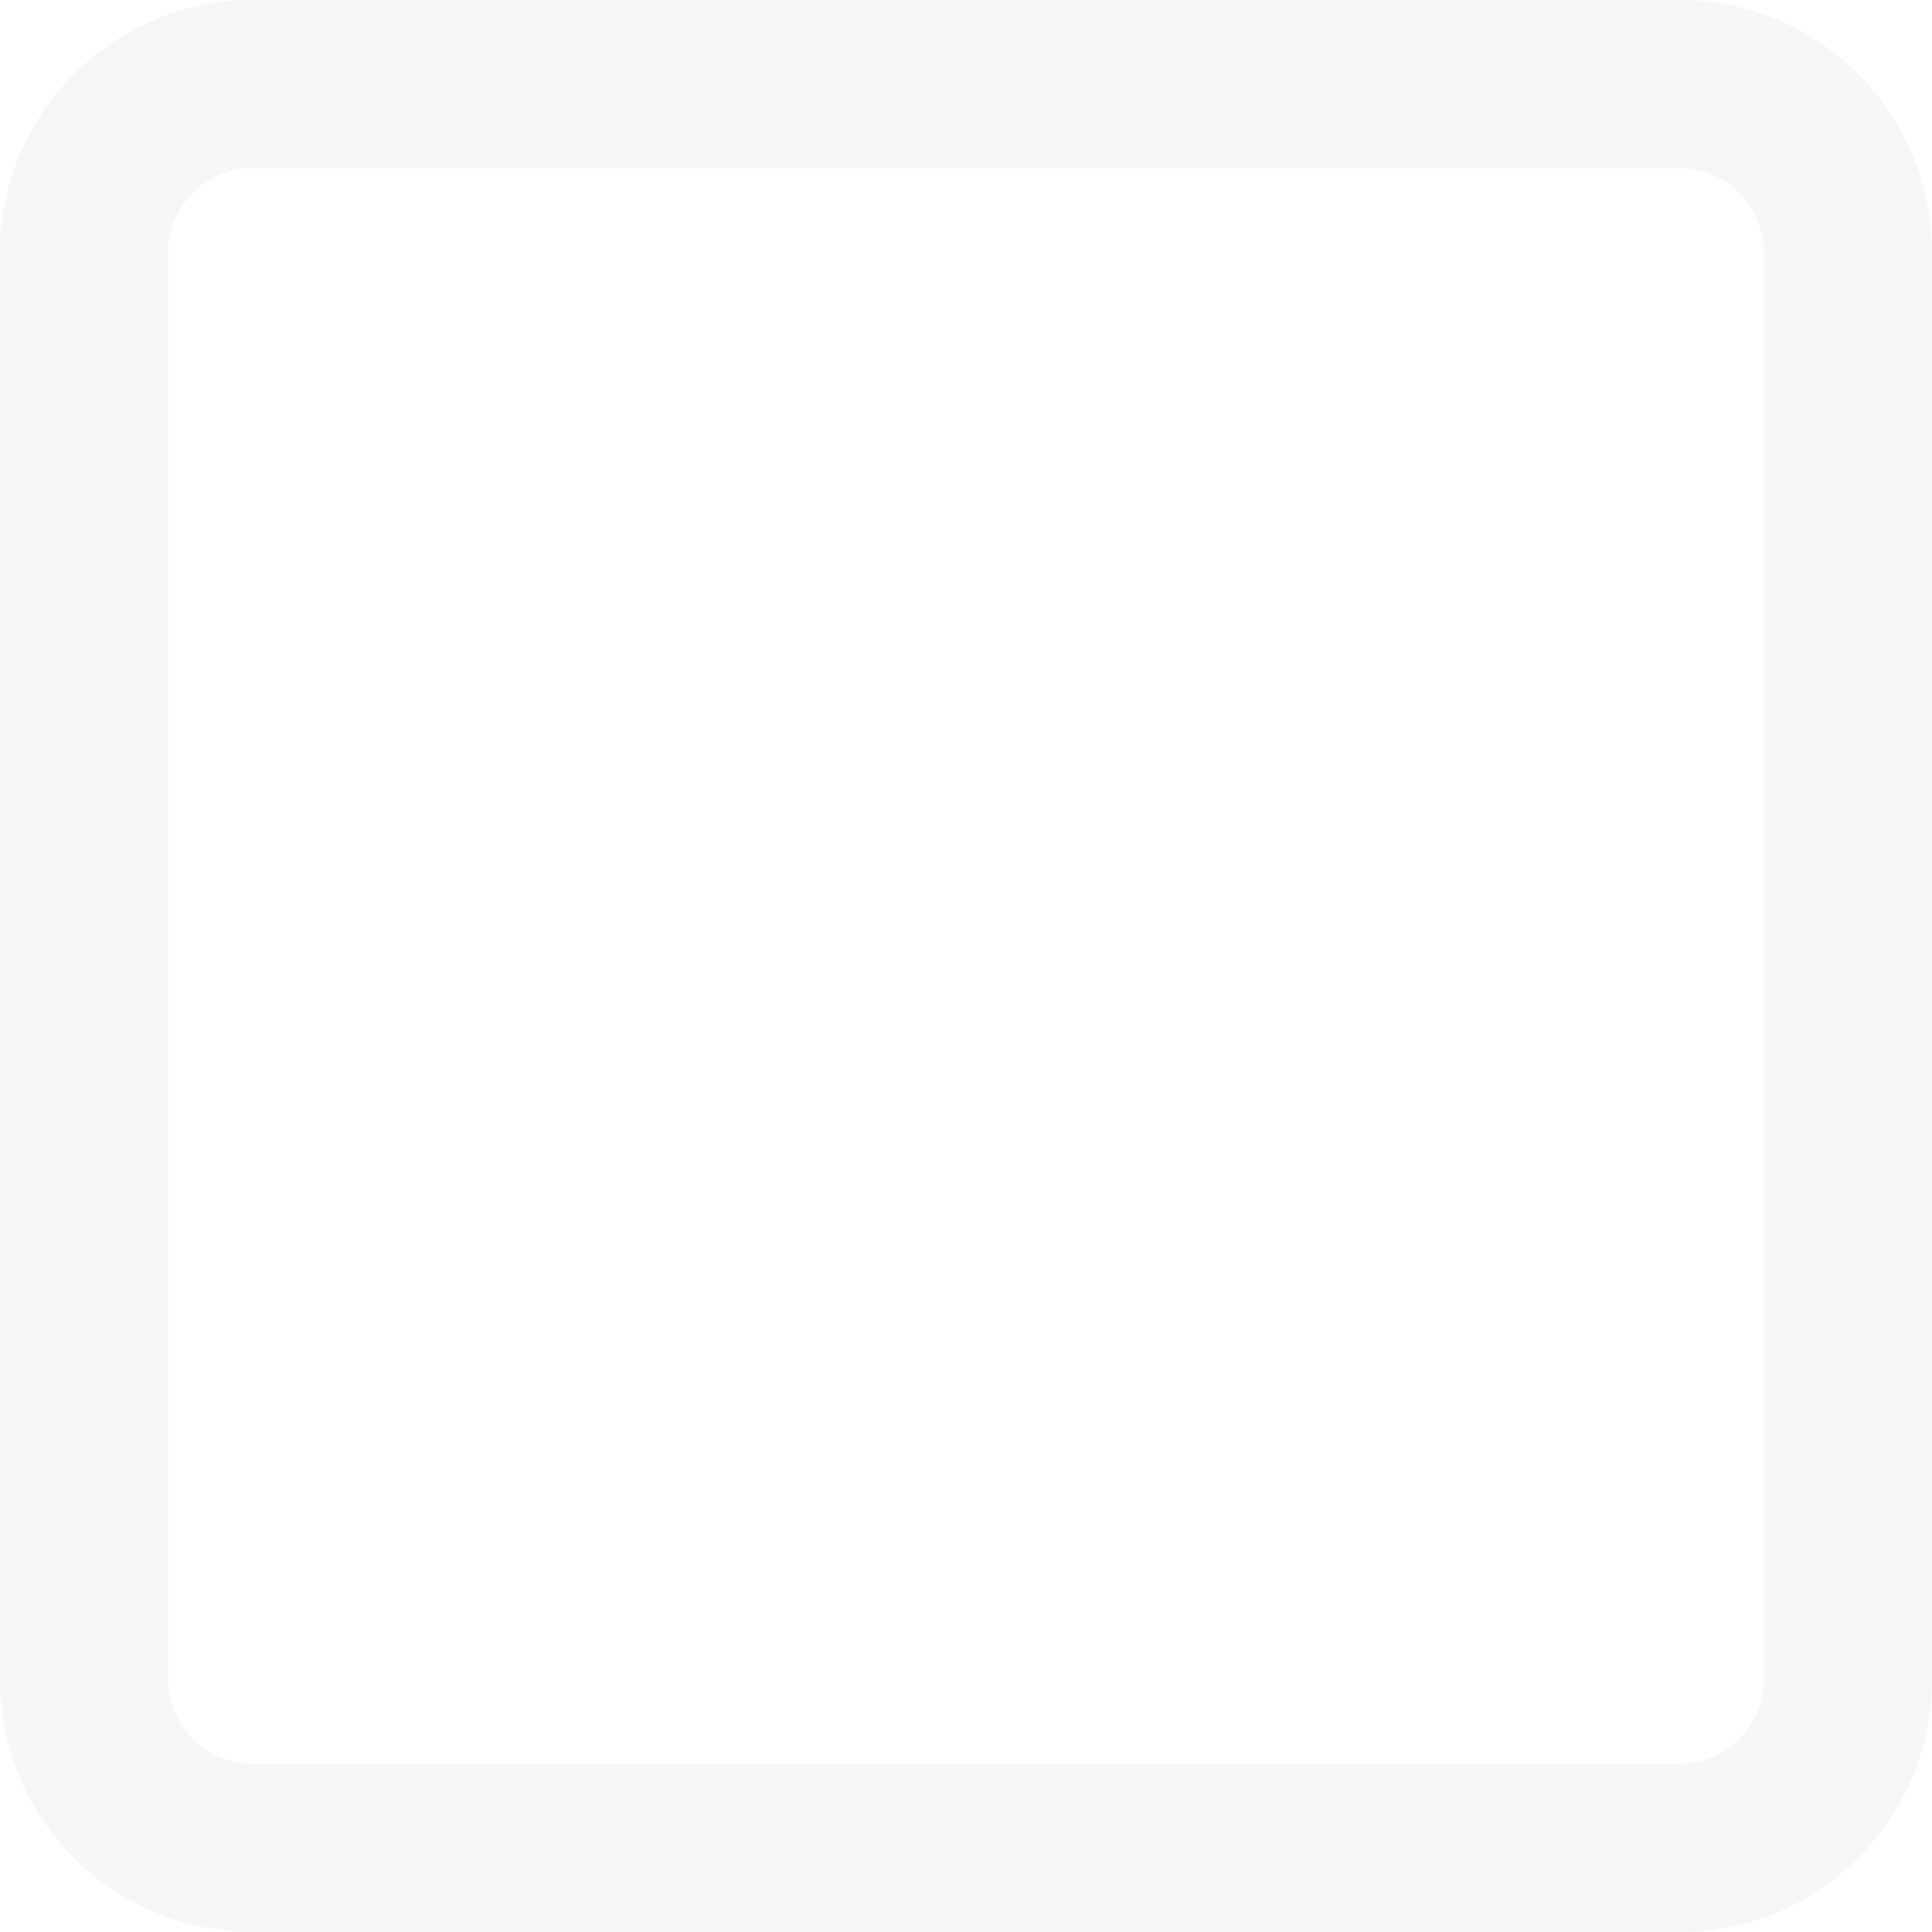
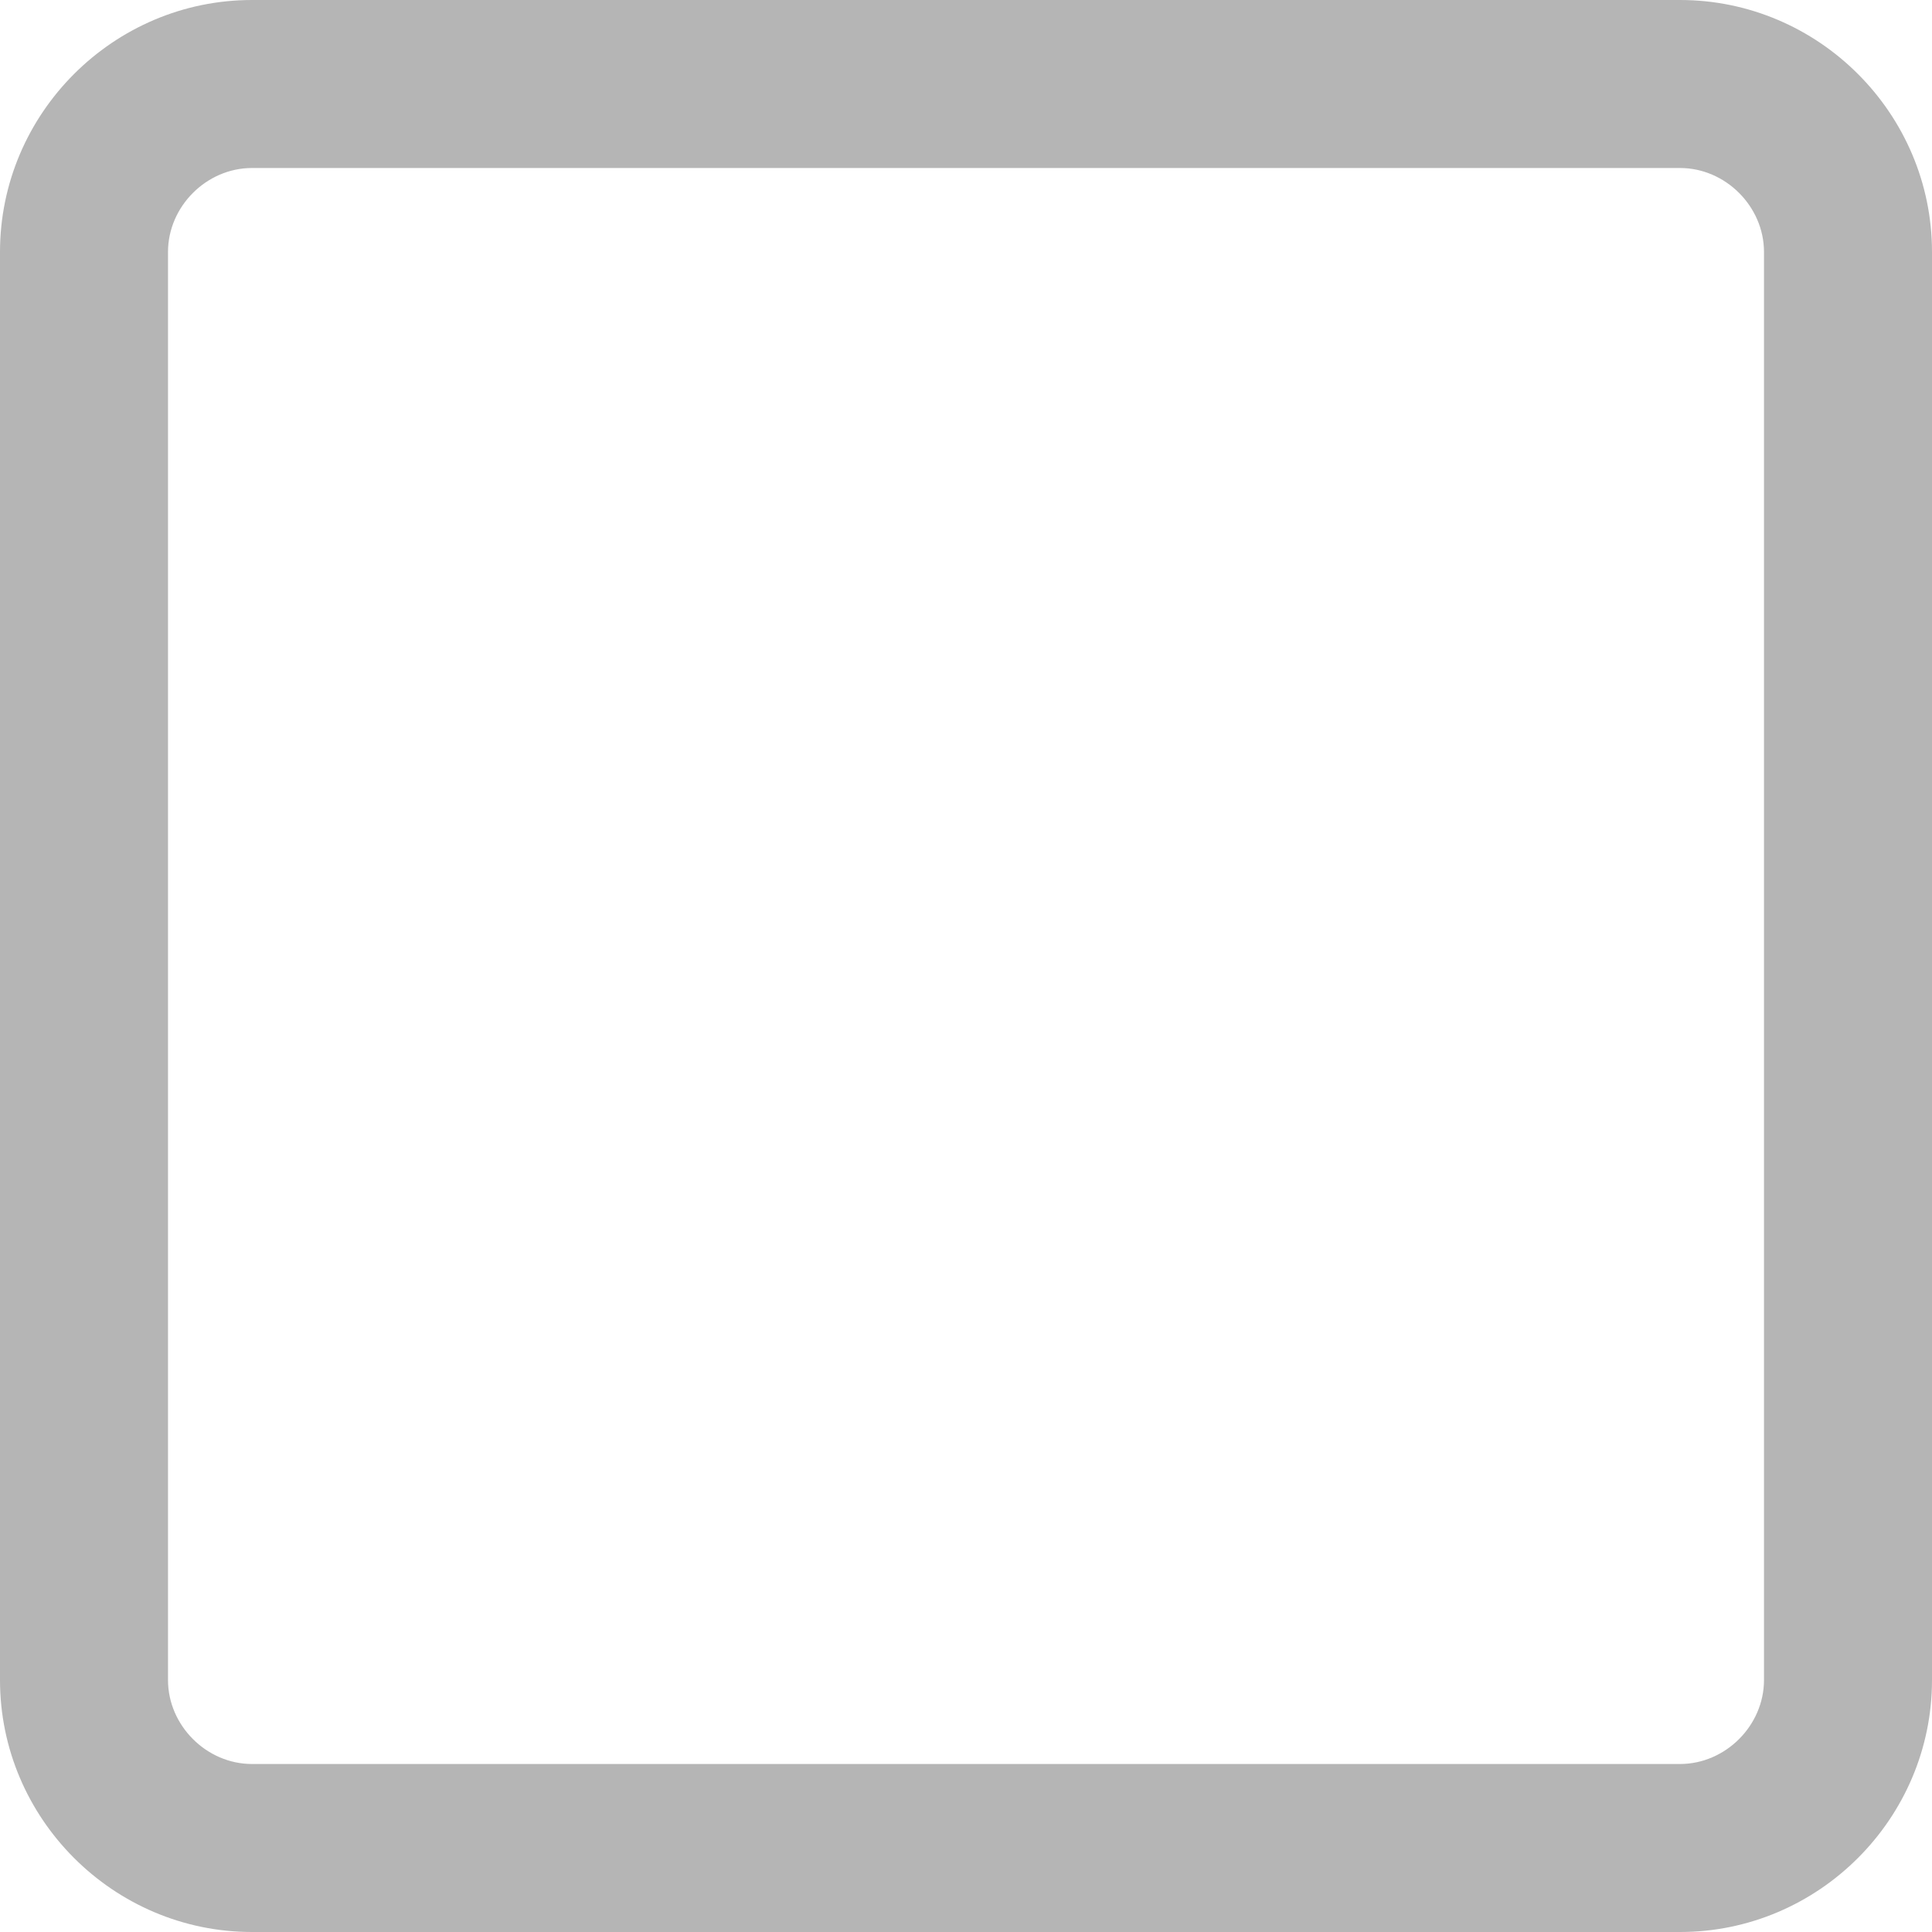
<svg xmlns="http://www.w3.org/2000/svg" width="23" height="23" viewBox="0 0 23 23">
-   <path fill="rgba(233, 233, 233, 0.4)" d="M20 2c.542 0 1 .458 1 1v17c0 .542-.458 1-1 1H3c-.542 0-1-.458-1-1V3c0-.542.458-1 1-1h17m0-2H3C1.35 0 0 1.35 0 3v17c0 1.65 1.35 3 3 3h17c1.65 0 3-1.35 3-3V3c0-1.65-1.35-3-3-3z" />
+   <path fill="#b5b5b5" d="M20 2c.542 0 1 .458 1 1v17c0 .542-.458 1-1 1H3c-.542 0-1-.458-1-1V3c0-.542.458-1 1-1h17m0-2H3C1.35 0 0 1.35 0 3v17c0 1.65 1.35 3 3 3h17c1.65 0 3-1.35 3-3V3c0-1.65-1.35-3-3-3z" />
</svg>
